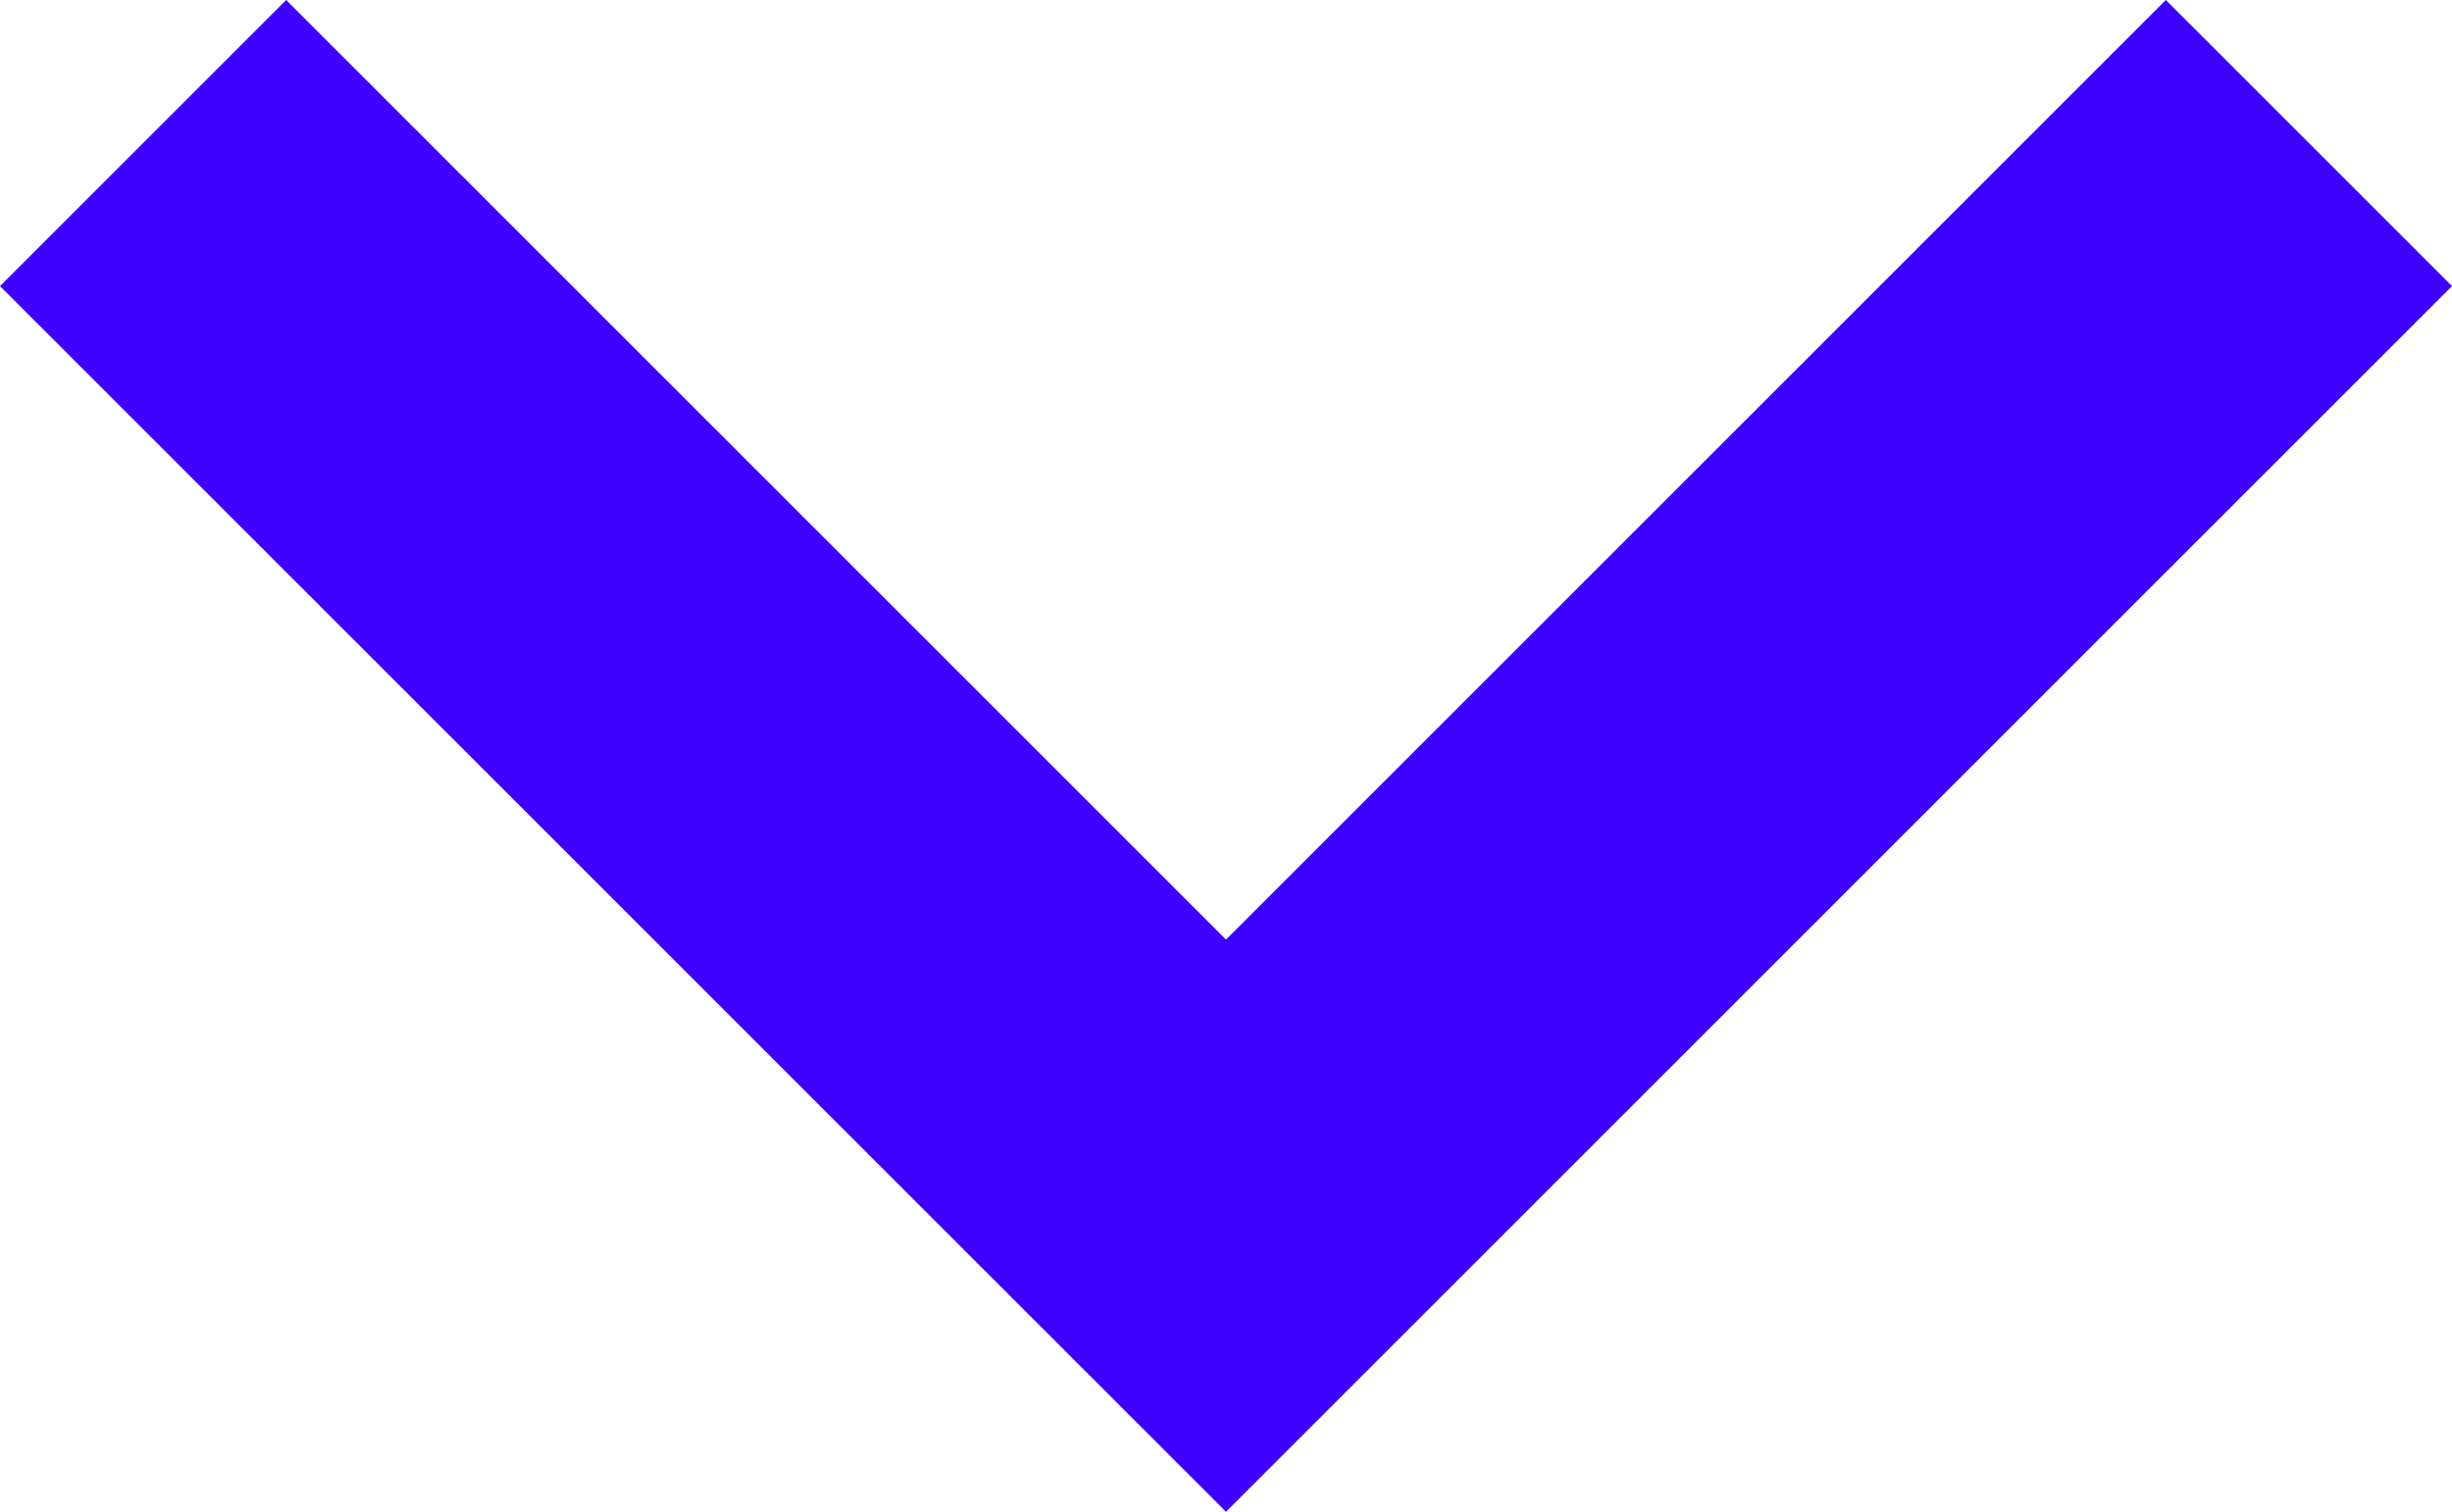
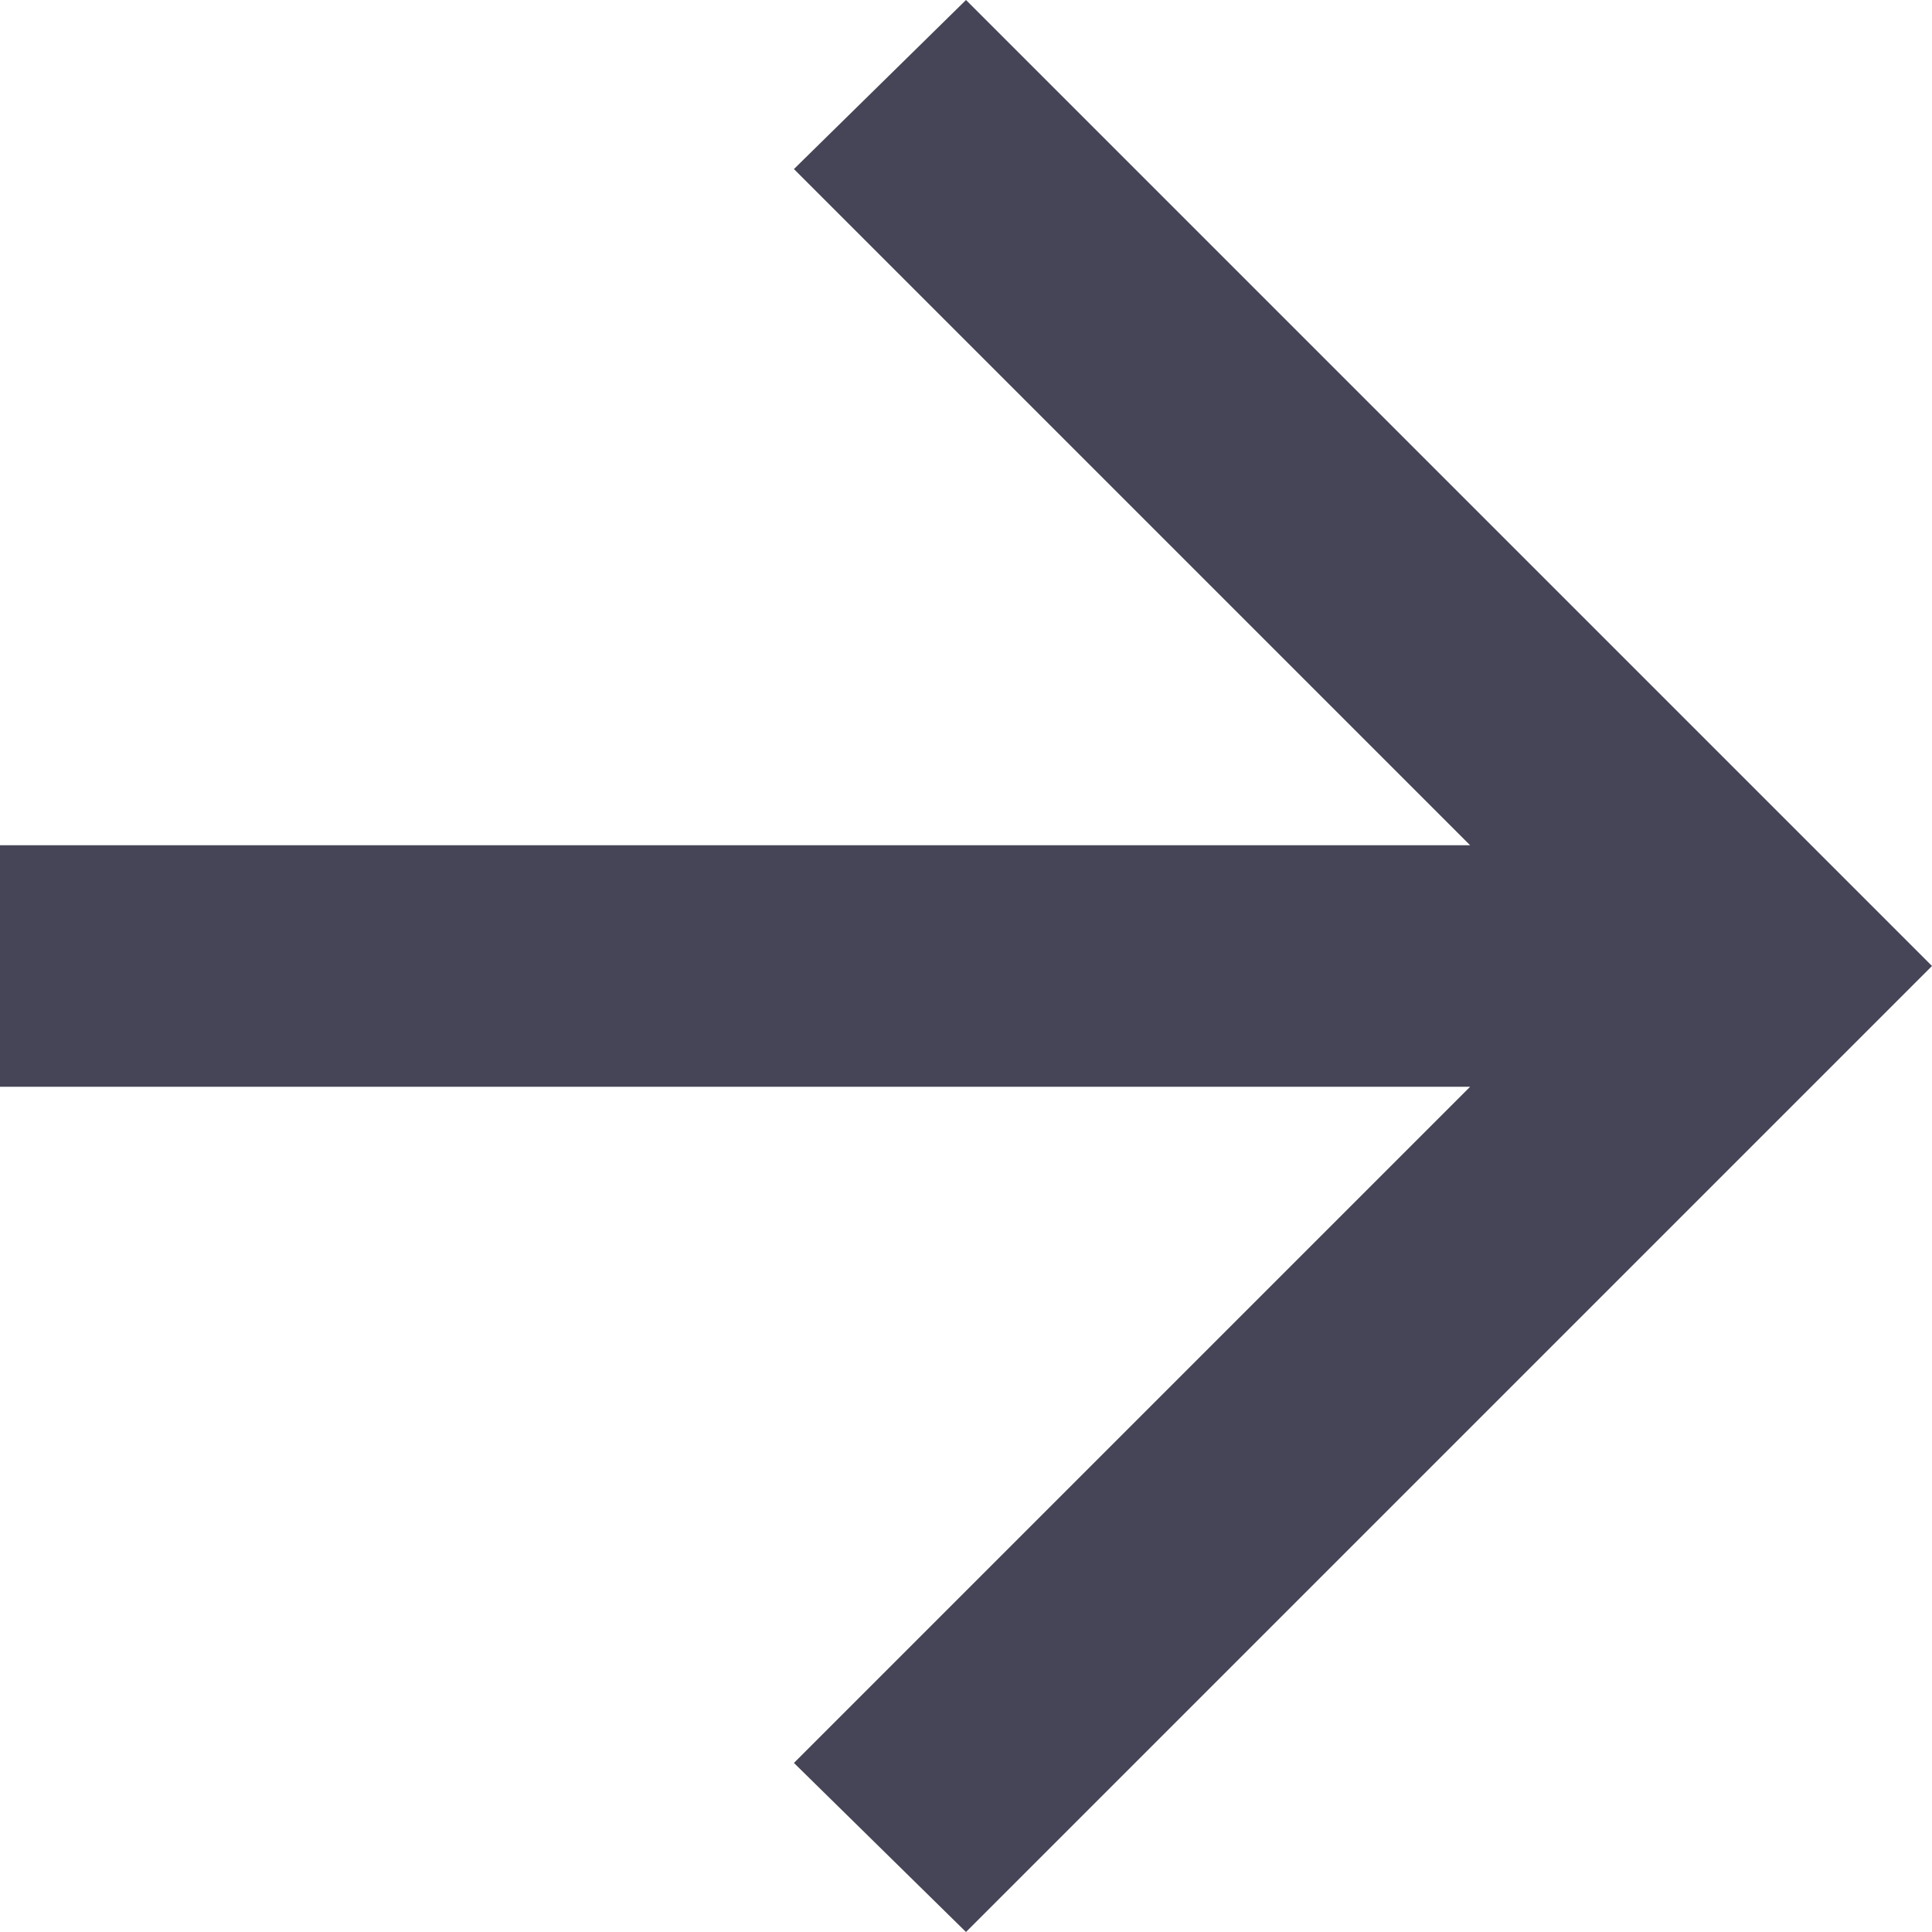
- <svg xmlns="http://www.w3.org/2000/svg" preserveAspectRatio="xMidYMid meet" overflow="visible" style="display: block;" width="7" height="4.317" viewBox="0 0 7 4.317" fill="none">
-   <g id="Container">
-     <path id="Icon" d="M3.5 4.317L0 0.817L0.817 0L3.5 2.683L6.183 0L7 0.817L3.5 4.317V4.317" fill="#3D00FF" />
-   </g>
+ <svg xmlns="http://www.w3.org/2000/svg" preserveAspectRatio="xMidYMid meet" overflow="visible" style="display: block;" width="16" height="16" viewBox="0 0 16 16" fill="none">
+   <path d="M12.175 9H0V7H12.175L6.575 1.4L8 0L16 8L8 16L6.575 14.6L12.175 9Z" fill="#464557" />
</svg>
